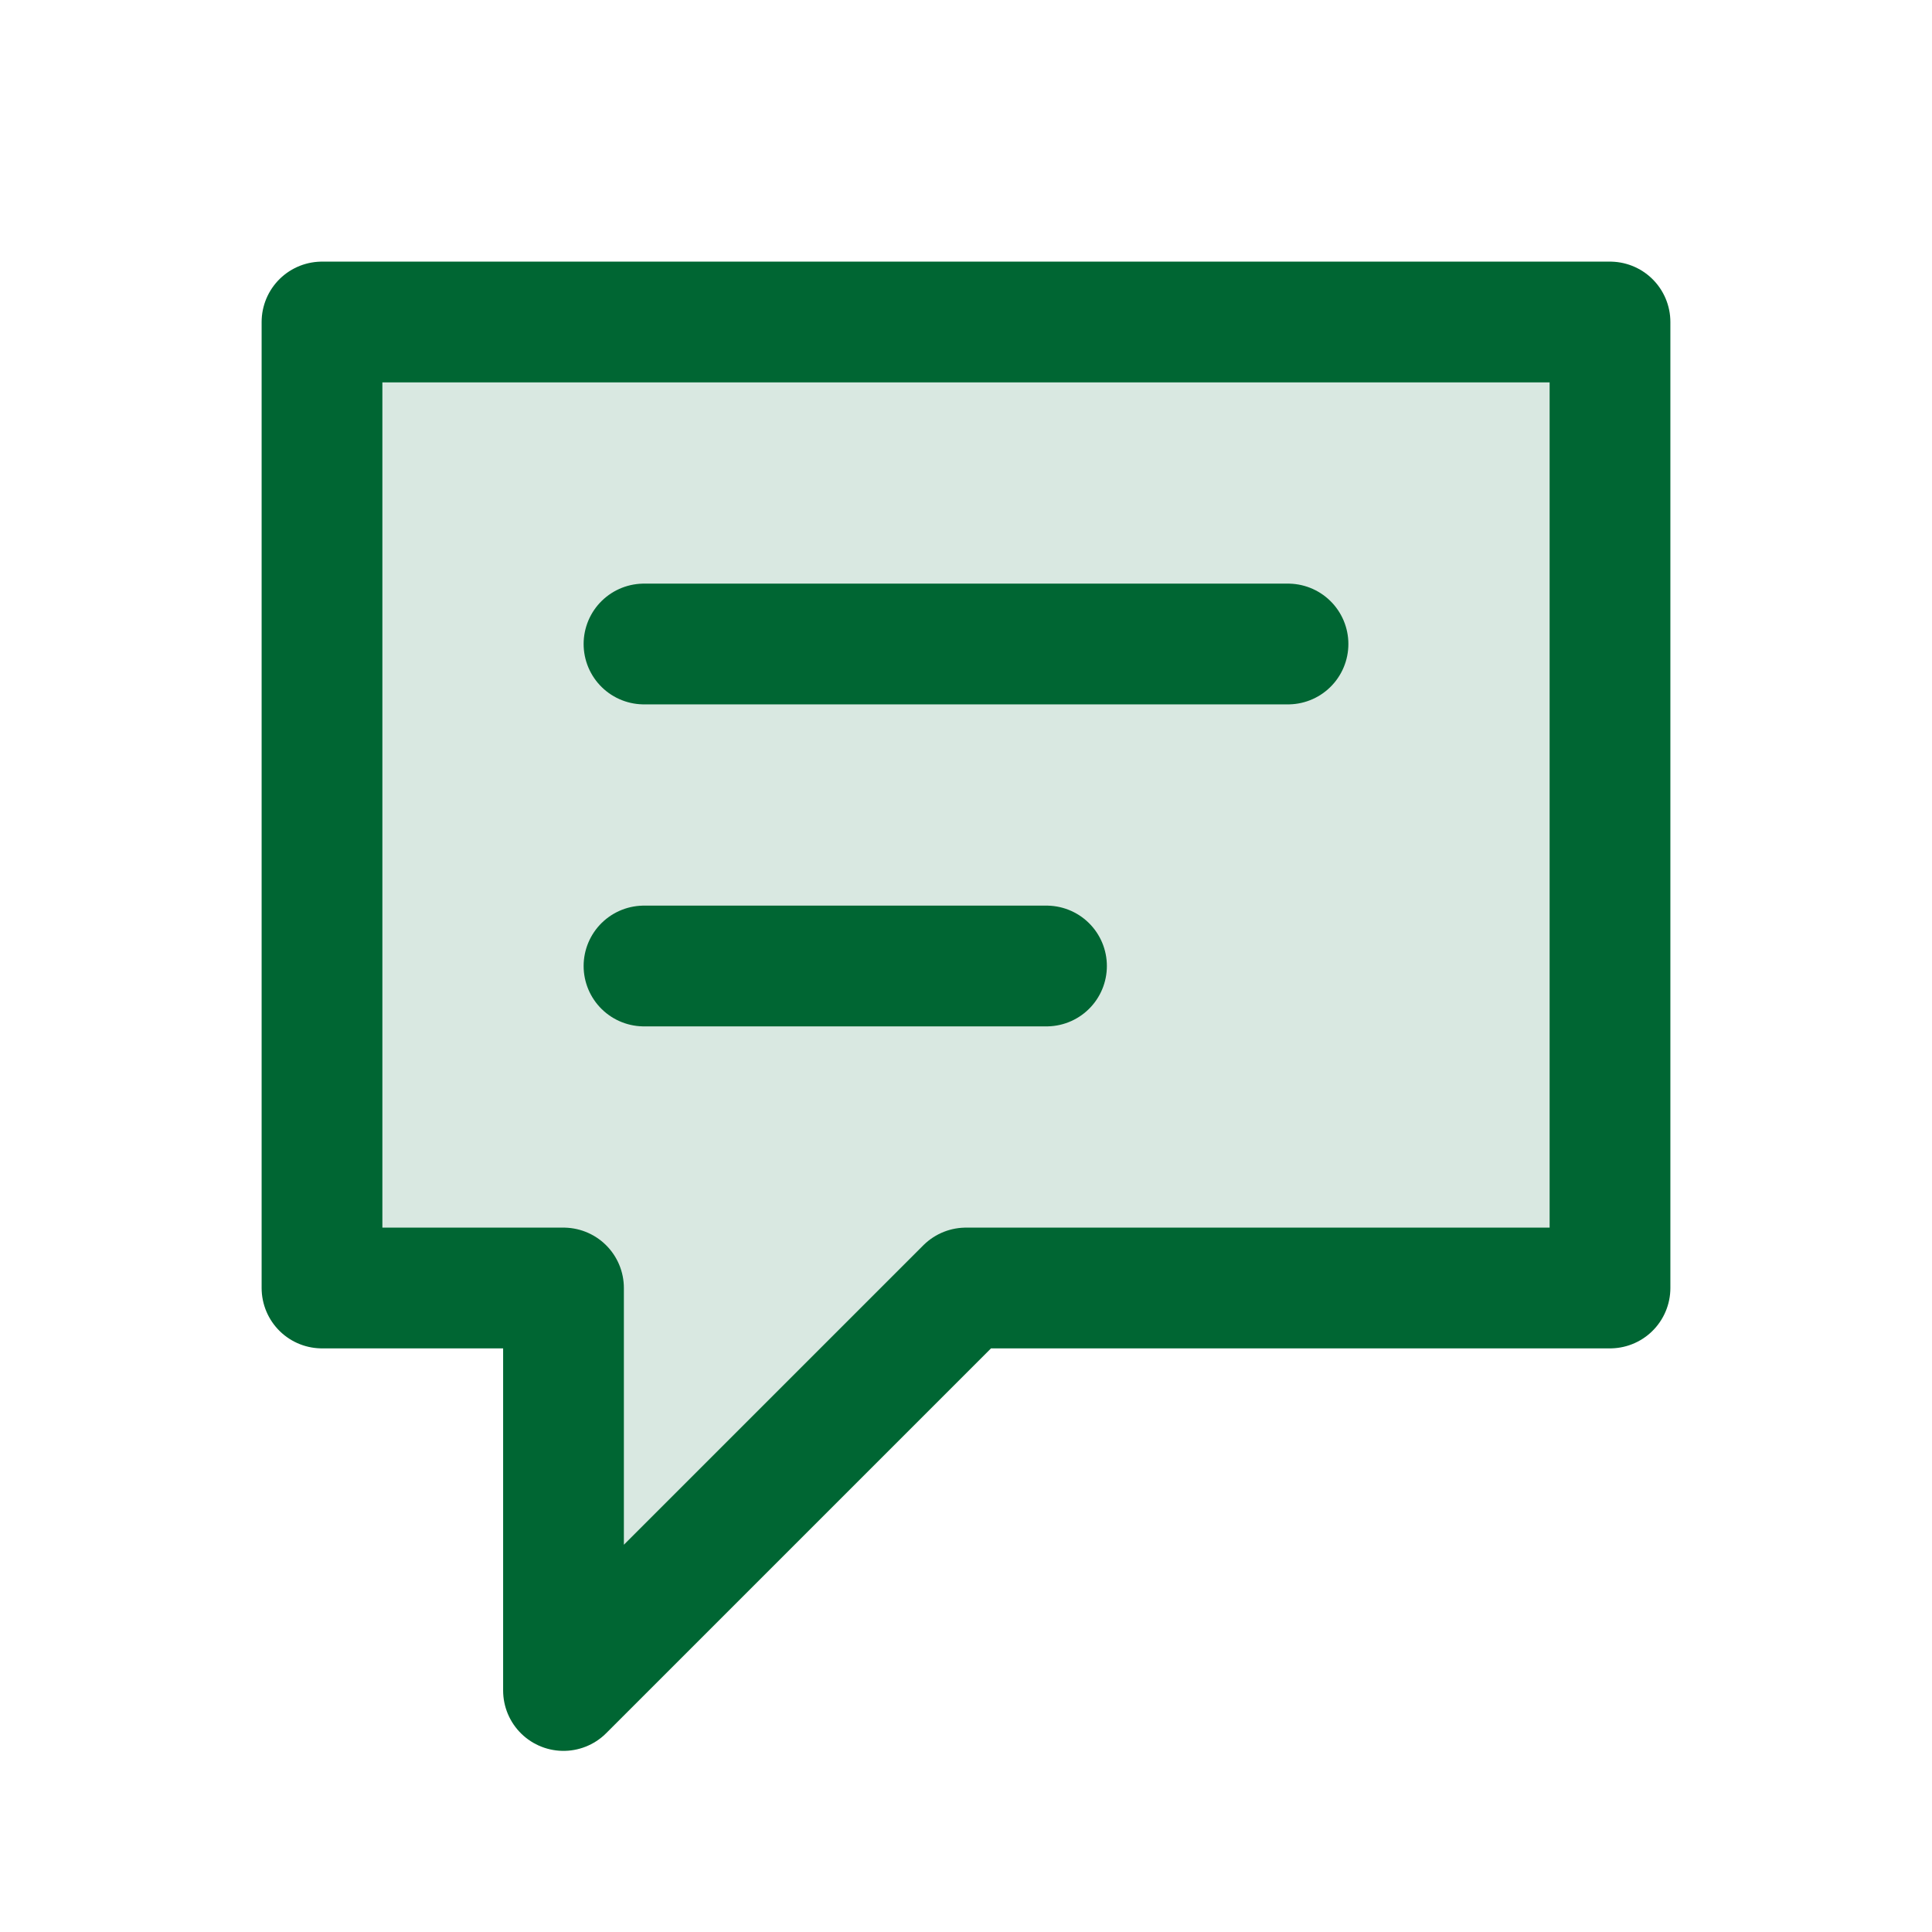
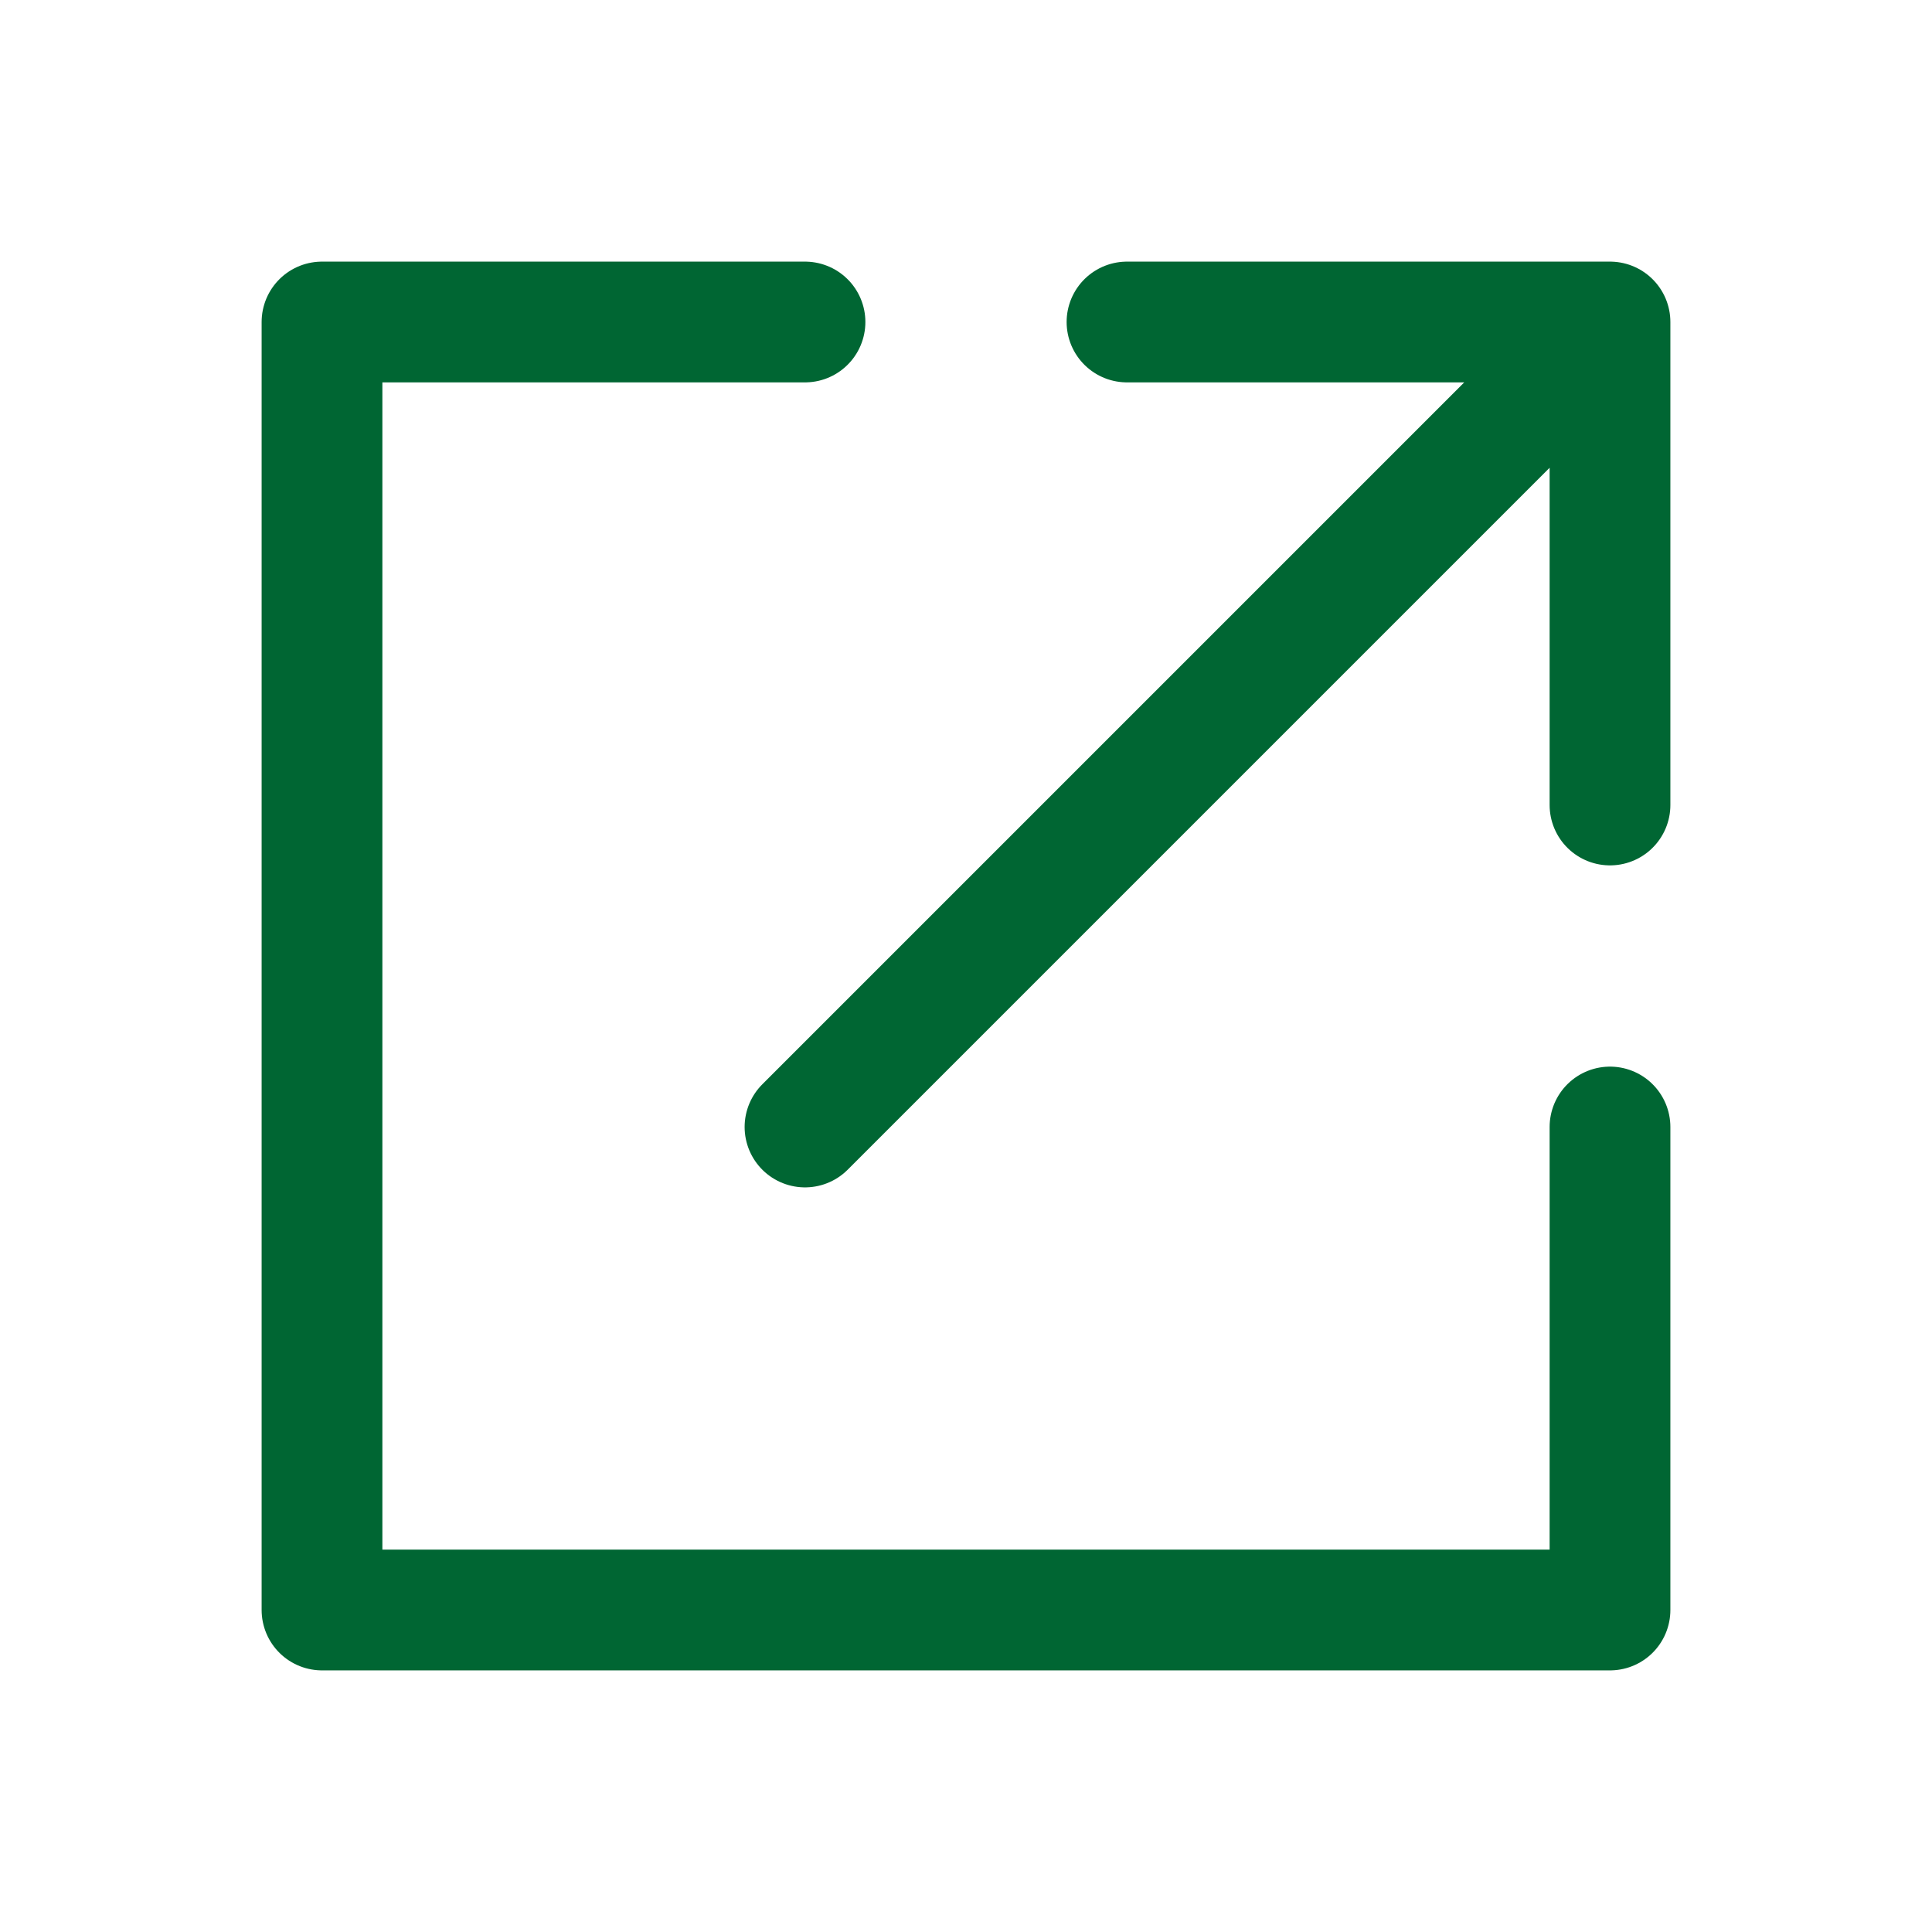
<svg xmlns="http://www.w3.org/2000/svg" width="24px" height="24px" viewBox="0 0 24 24" fill="none">
-   <path opacity="0.15" d="M20 4H4V16H7V21L12 16H20V4Z" fill="#006633" />
-   <path d="M8 8H16M8 12H13M4 4H20V16H12L7 21V16H4V4Z" stroke="#006633" stroke-width="1.5" stroke-linecap="round" stroke-linejoin="round" />
+   <path d="M20 4L10 14M20 4L20 10M20 4L14 4M10 4H4V20H20V14" stroke="#006633" stroke-width="1.5" stroke-linecap="round" stroke-linejoin="round" />
</svg>
